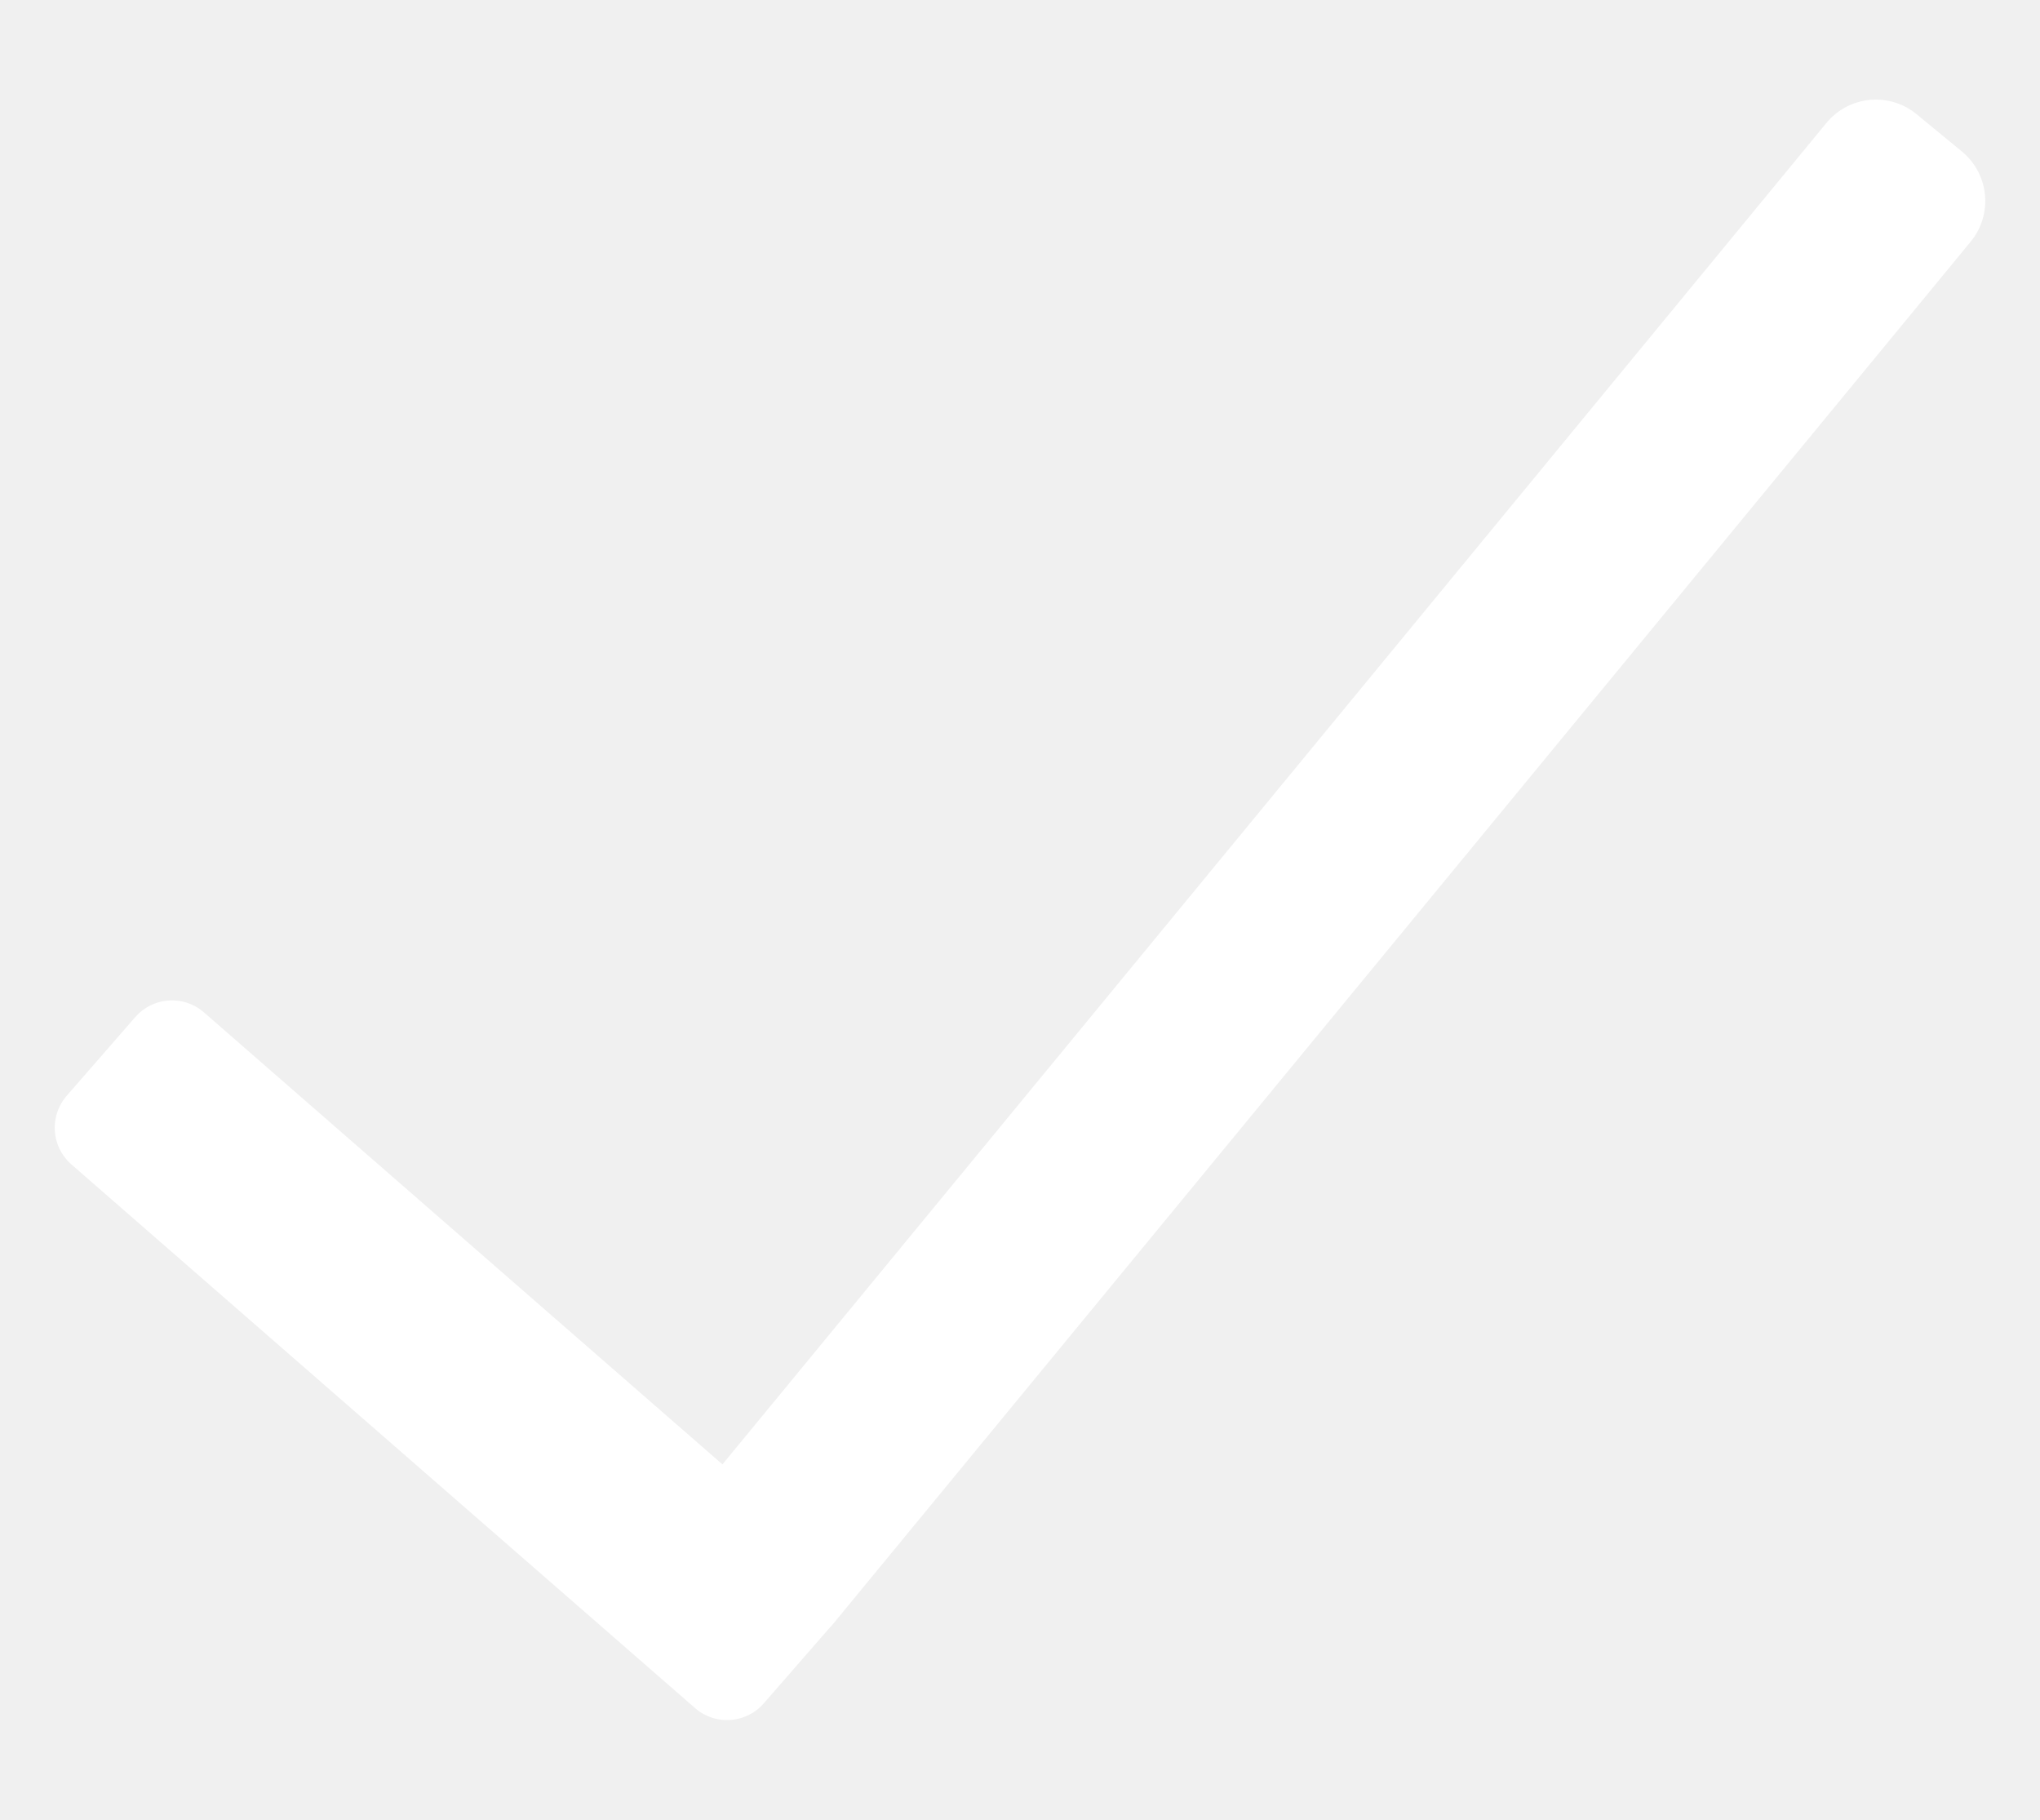
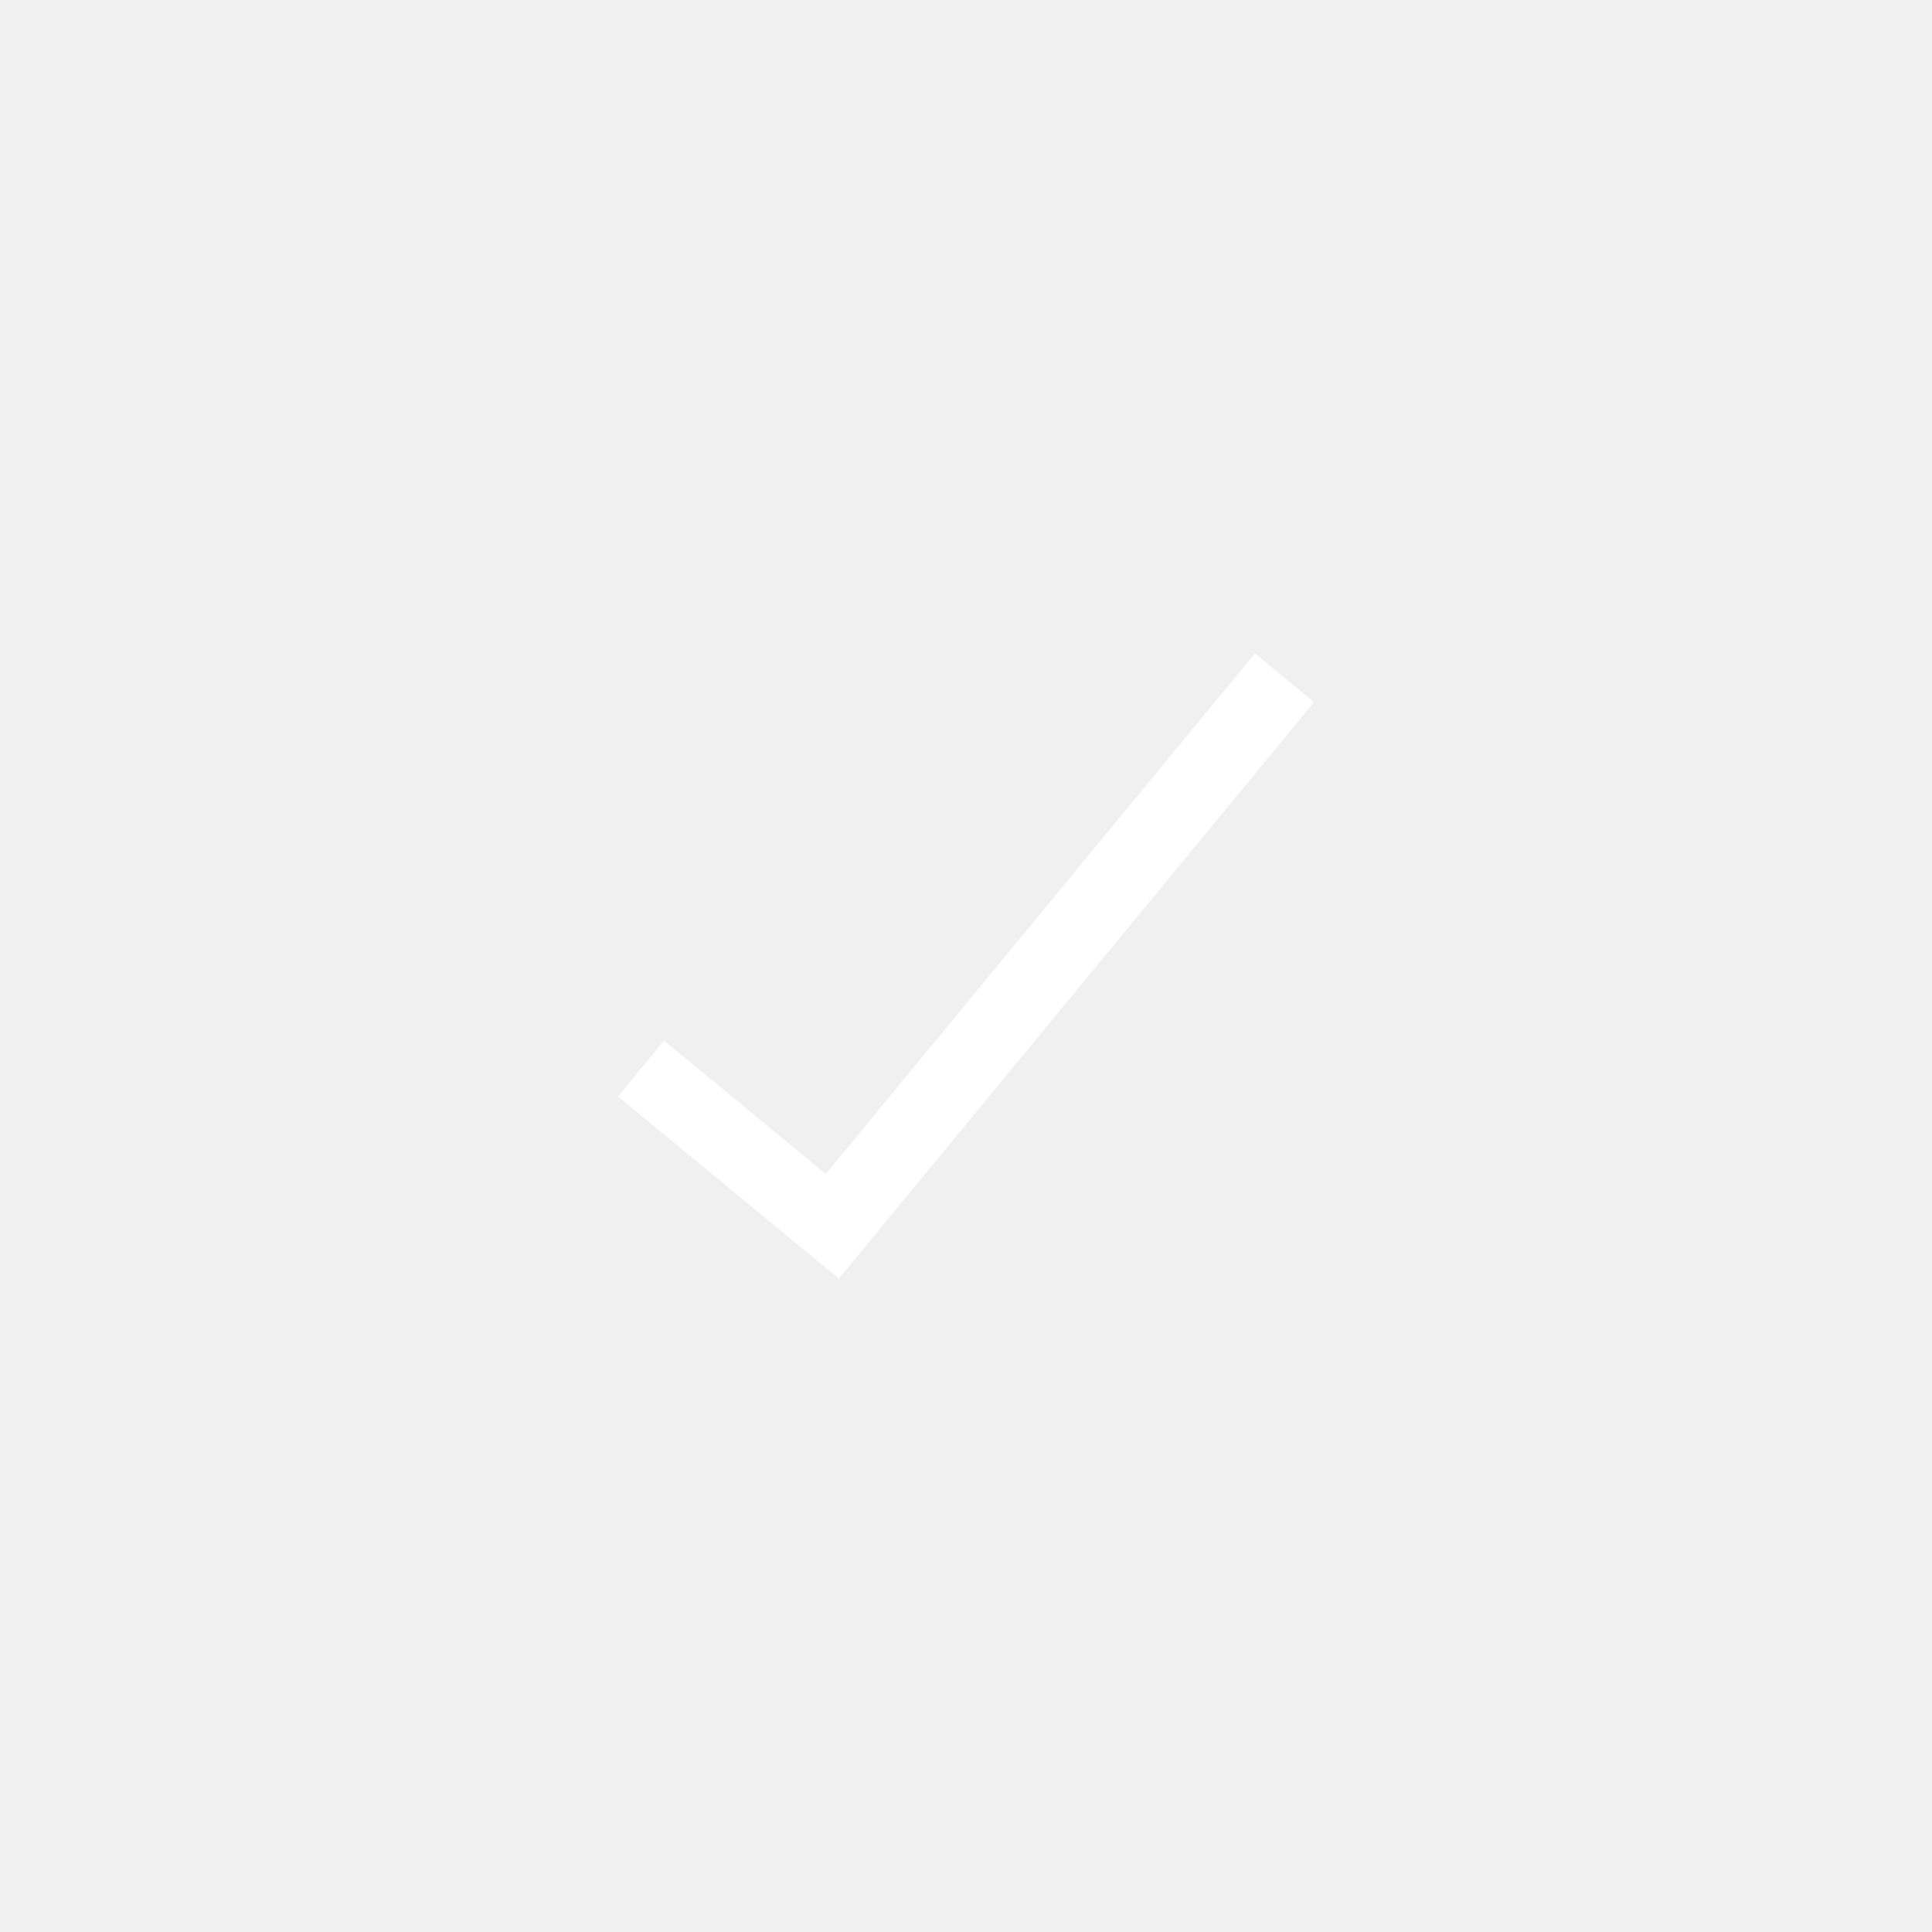
- <svg xmlns="http://www.w3.org/2000/svg" version="1.1" width="254.212" height="226.715" viewBox="0 0 254.212 226.715" xml:space="preserve" id="svg152">
-   <defs id="defs144" />
-   <g id="layer3" style="display:none">
-     <rect style="fill:#999999;fill-opacity:1;stroke:none;stroke-width:8.582;stroke-linecap:round;stroke-linejoin:round;stroke-dasharray:none;stroke-opacity:1" id="rect1233" width="252.543" height="224.538" x="0.834" y="1.089" />
+ <svg xmlns="http://www.w3.org/2000/svg" width="40" height="40" viewBox="0 0 40 40" fill="none" version="1.1" id="svg470">
+   <defs id="defs474">
+     <mask maskUnits="userSpaceOnUse" id="mask645">
+       <g id="g649">
+         <circle cx="20" cy="20" r="20" fill="#ffffff" id="circle647" />
+       </g>
+     </mask>
+     <mask maskUnits="userSpaceOnUse" id="mask651">
+       <g id="g655">
+         <circle cx="20" cy="20" r="20" fill="#ffffff" id="circle653" />
+       </g>
+     </mask>
+     <mask maskUnits="userSpaceOnUse" id="mask657">
+       <g id="g661">
+         <circle cx="20" cy="20" r="20" fill="#ffffff" id="circle659" />
+       </g>
+     </mask>
+     <mask maskUnits="userSpaceOnUse" id="mask663">
+       <g id="g667">
+         <circle cx="20" cy="20" r="20" fill="#ffffff" id="circle665" />
+       </g>
+     </mask>
+     <mask maskUnits="userSpaceOnUse" id="mask669">
+       <g id="g673">
+         <circle cx="20" cy="20" r="20" fill="#ffffff" id="circle671" />
+       </g>
+     </mask>
+     <mask maskUnits="userSpaceOnUse" id="mask675">
+       <g id="g679">
+         <circle cx="20" cy="20" r="20" fill="#ffffff" id="circle677" />
+       </g>
+     </mask>
+     <mask maskUnits="userSpaceOnUse" id="mask681">
+       <g id="g685">
+         <circle cx="20" cy="20" r="20" fill="#ffffff" id="circle683" />
+       </g>
+     </mask>
+     <mask maskUnits="userSpaceOnUse" id="mask687">
+       <g id="g691">
+         <circle cx="20" cy="20" r="20" fill="#ffffff" id="circle689" />
+       </g>
+     </mask>
+   </defs>
+   <g id="layer1-9" style="display:none" transform="translate(0.5014526,-0.01544496)">
+     <rect style="display:inline;fill:#7ab6db;fill-opacity:1;stroke:none;stroke-width:1.002" id="rect629" width="26.233" height="26.547" x="6.382" y="6.742" />
  </g>
-   <g id="layer2">
-     <g id="g1042" transform="rotate(-48.92489,118.2615,92.47938)" style="fill:#ffffff;fill-opacity:1;stroke:#ffffff;stroke-opacity:1">
-       <rect style="fill:#ffffff;fill-opacity:1;stroke:#ffffff;stroke-width:12.132;stroke-linecap:round;stroke-linejoin:round;stroke-dasharray:none;stroke-opacity:1" id="rect309" width="12.999" height="103.088" x="12.82" y="44.6" ry="0" />
-       <rect style="fill:#ffffff;fill-opacity:1;stroke:#ffffff;stroke-width:15.96;stroke-linecap:round;stroke-linejoin:round;stroke-dasharray:none;stroke-opacity:1" id="rect309-4" width="7.319" height="222.575" x="139.137" y="-244.668" transform="rotate(88.38365)" />
-     </g>
+   <g id="layer1" style="display:inline">
+     <path id="path452" style="color:#000000;fill:#ffffff;-inkscape-stroke:none" d="m 25.981,13.528 -8.884,10.777 -3.349,-2.761 -0.954,1.157 4.574,3.771 0.777,-0.942 2.85,-3.457 6.212,-7.535 z" />
  </g>
</svg>
